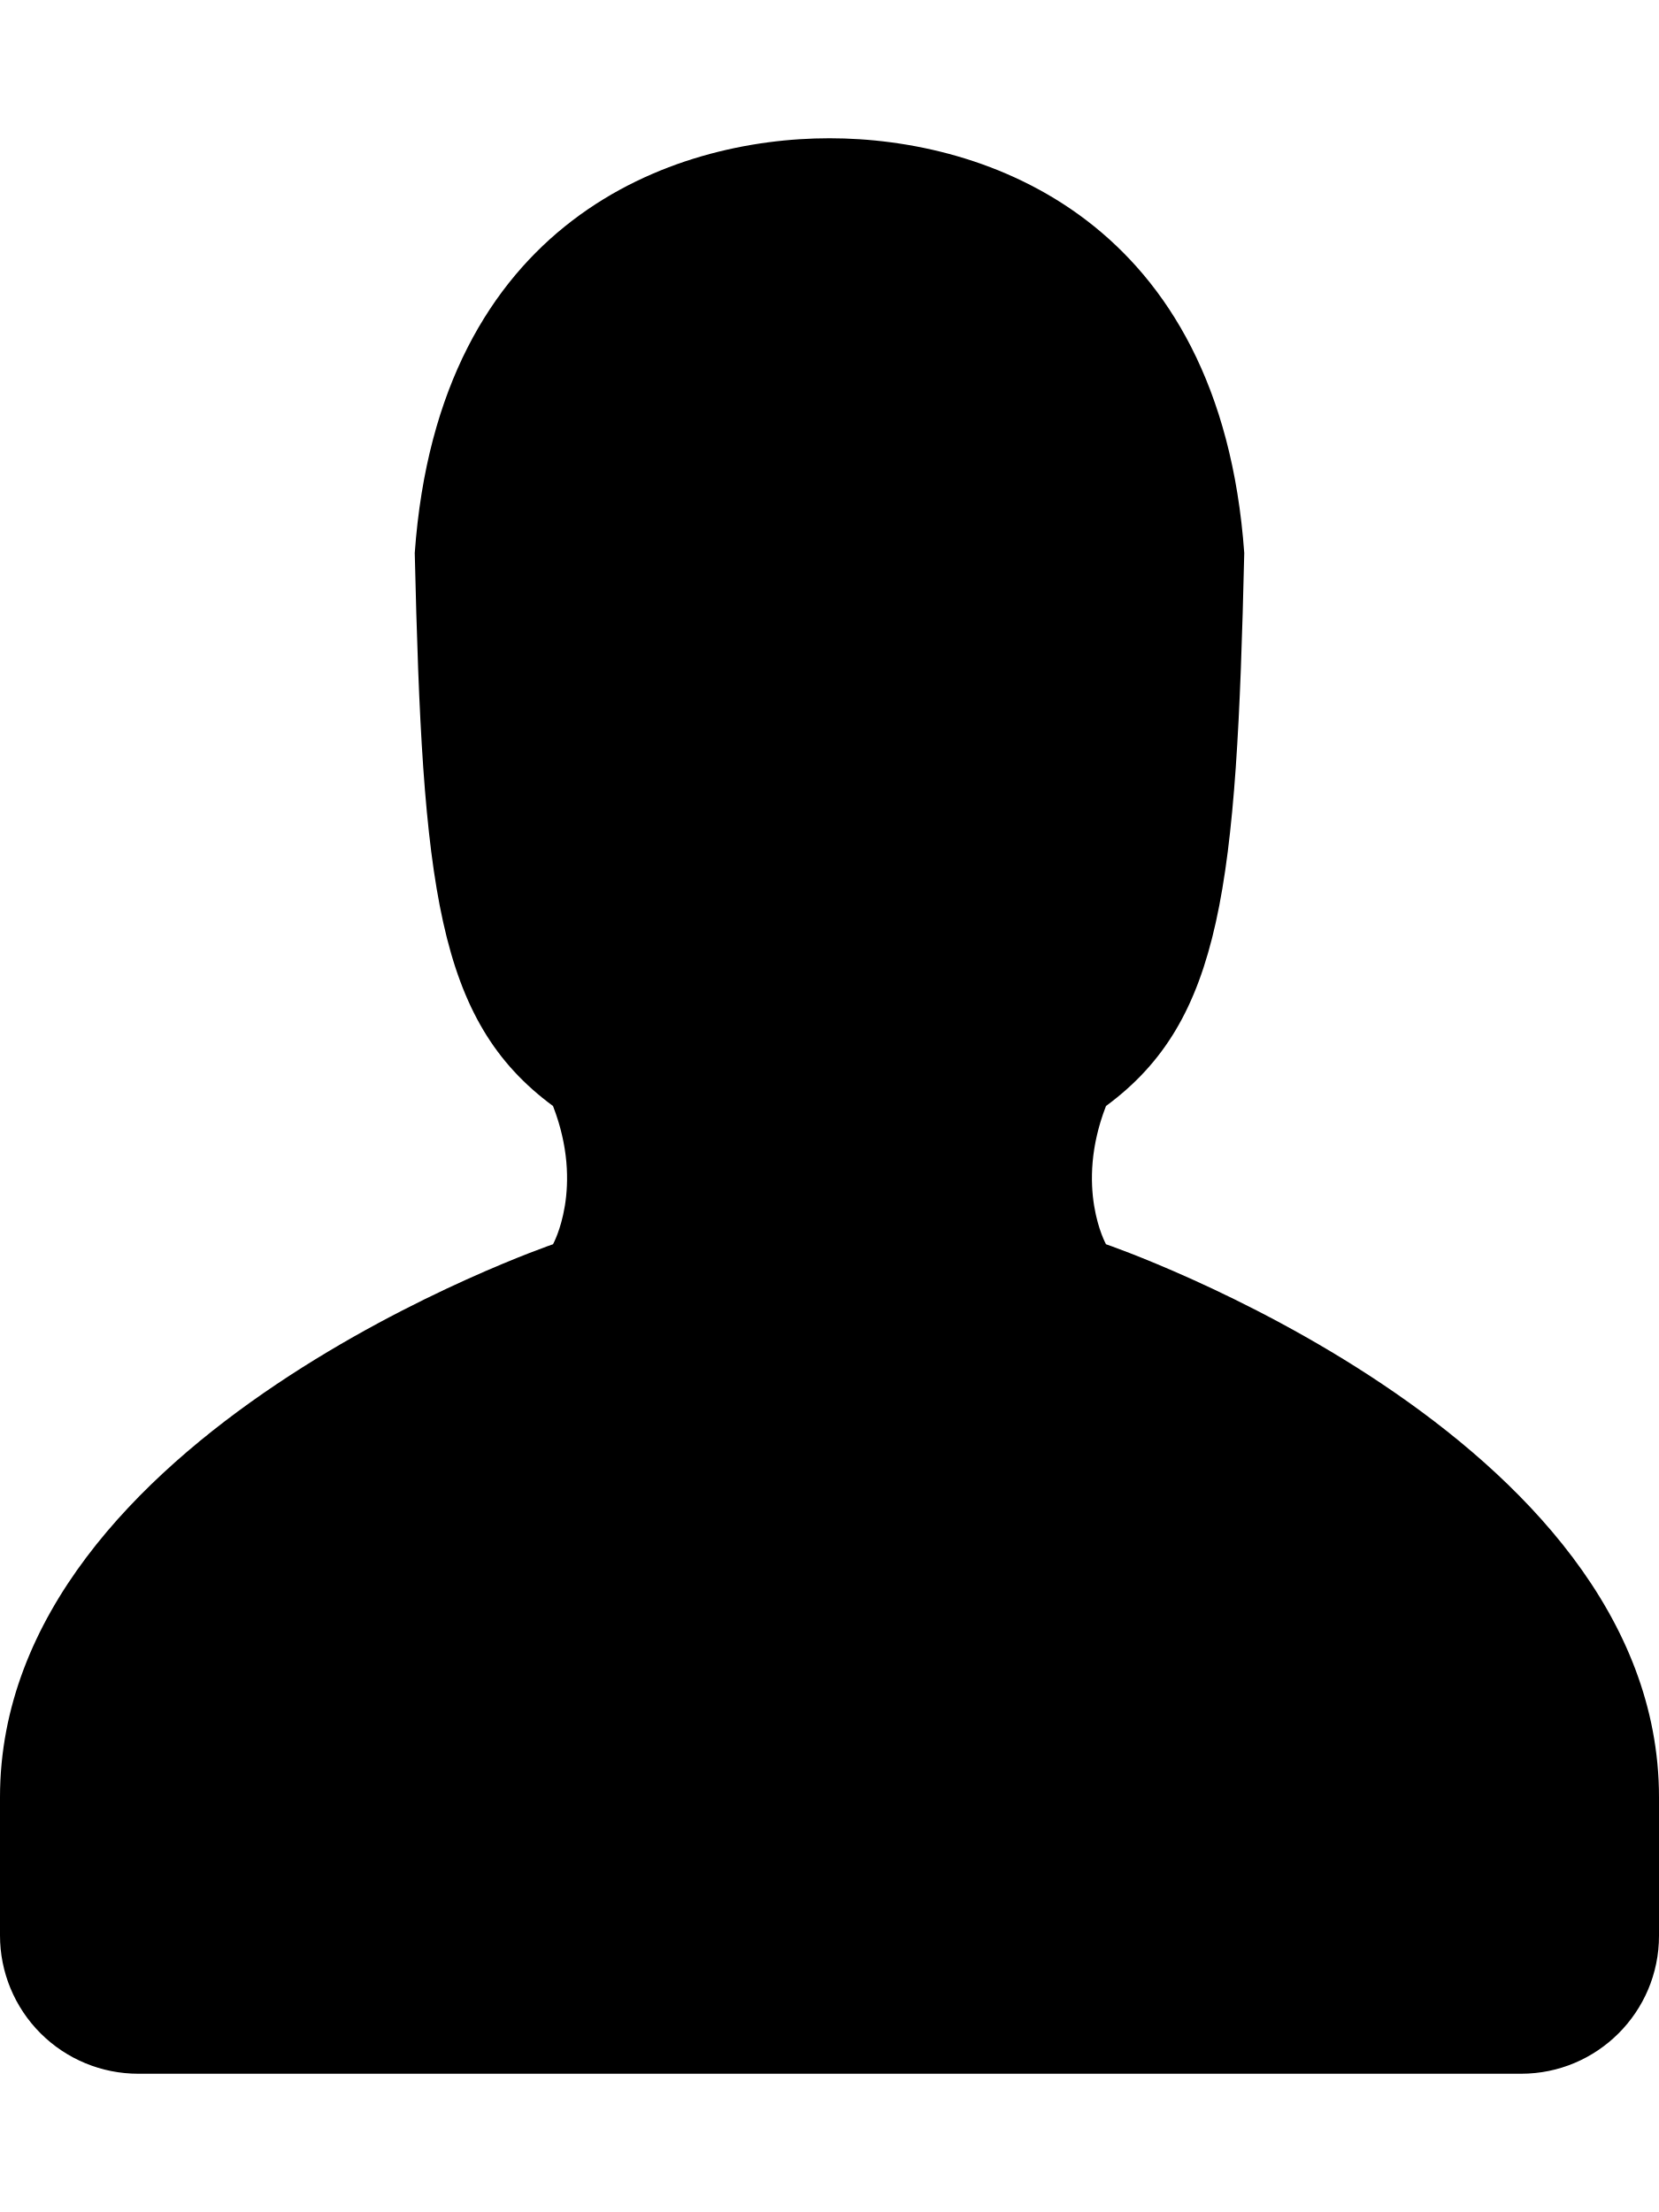
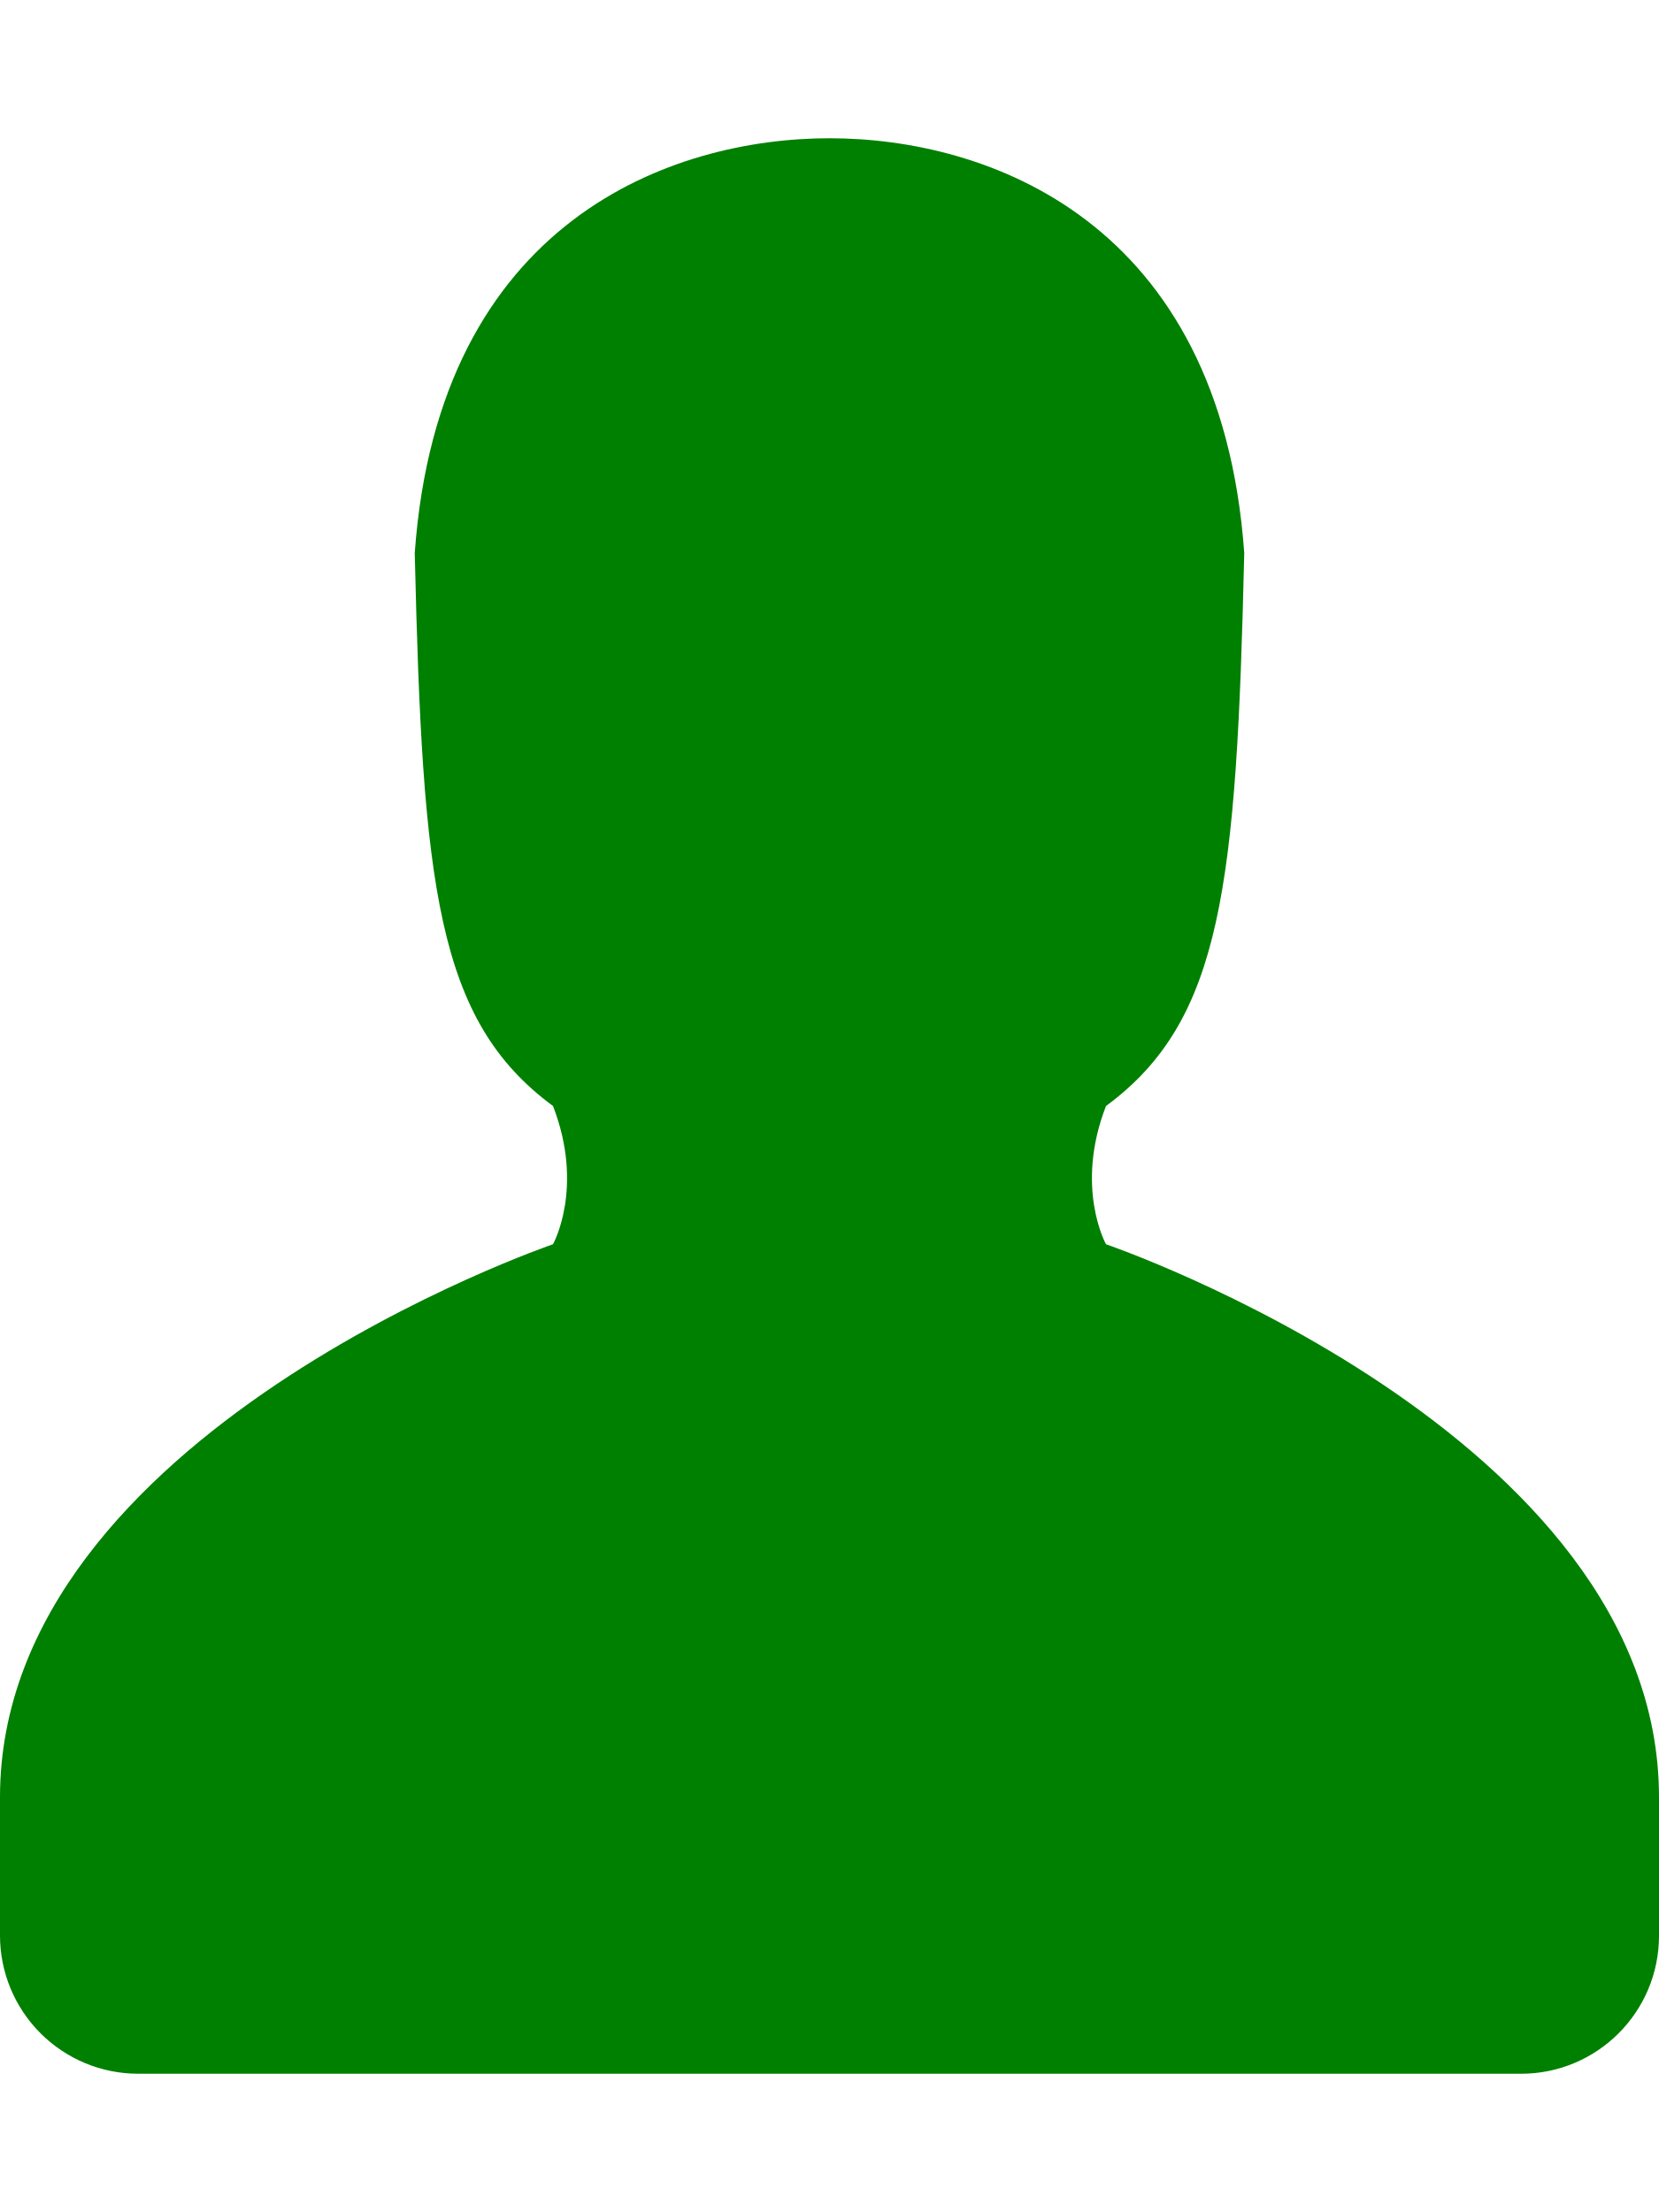
- <svg xmlns="http://www.w3.org/2000/svg" width="12" height="16" viewBox="0 0 12 16">
+ <svg xmlns="http://www.w3.org/2000/svg" width="12" height="16" viewBox="0 0 12 16" fill="green">
  <path fill-rule="evenodd" d="M12 14.002a.998.998 0 0 1-.998.998H1.001A1 1 0 0 1 0 13.999V13c0-2.633 4-4 4-4s.229-.409 0-1c-.841-.62-.944-1.59-1-4 .173-2.413 1.867-3 3-3s2.827.586 3 3c-.056 2.41-.159 3.38-1 4-.229.59 0 1 0 1s4 1.367 4 4v1.002z" />
</svg>
